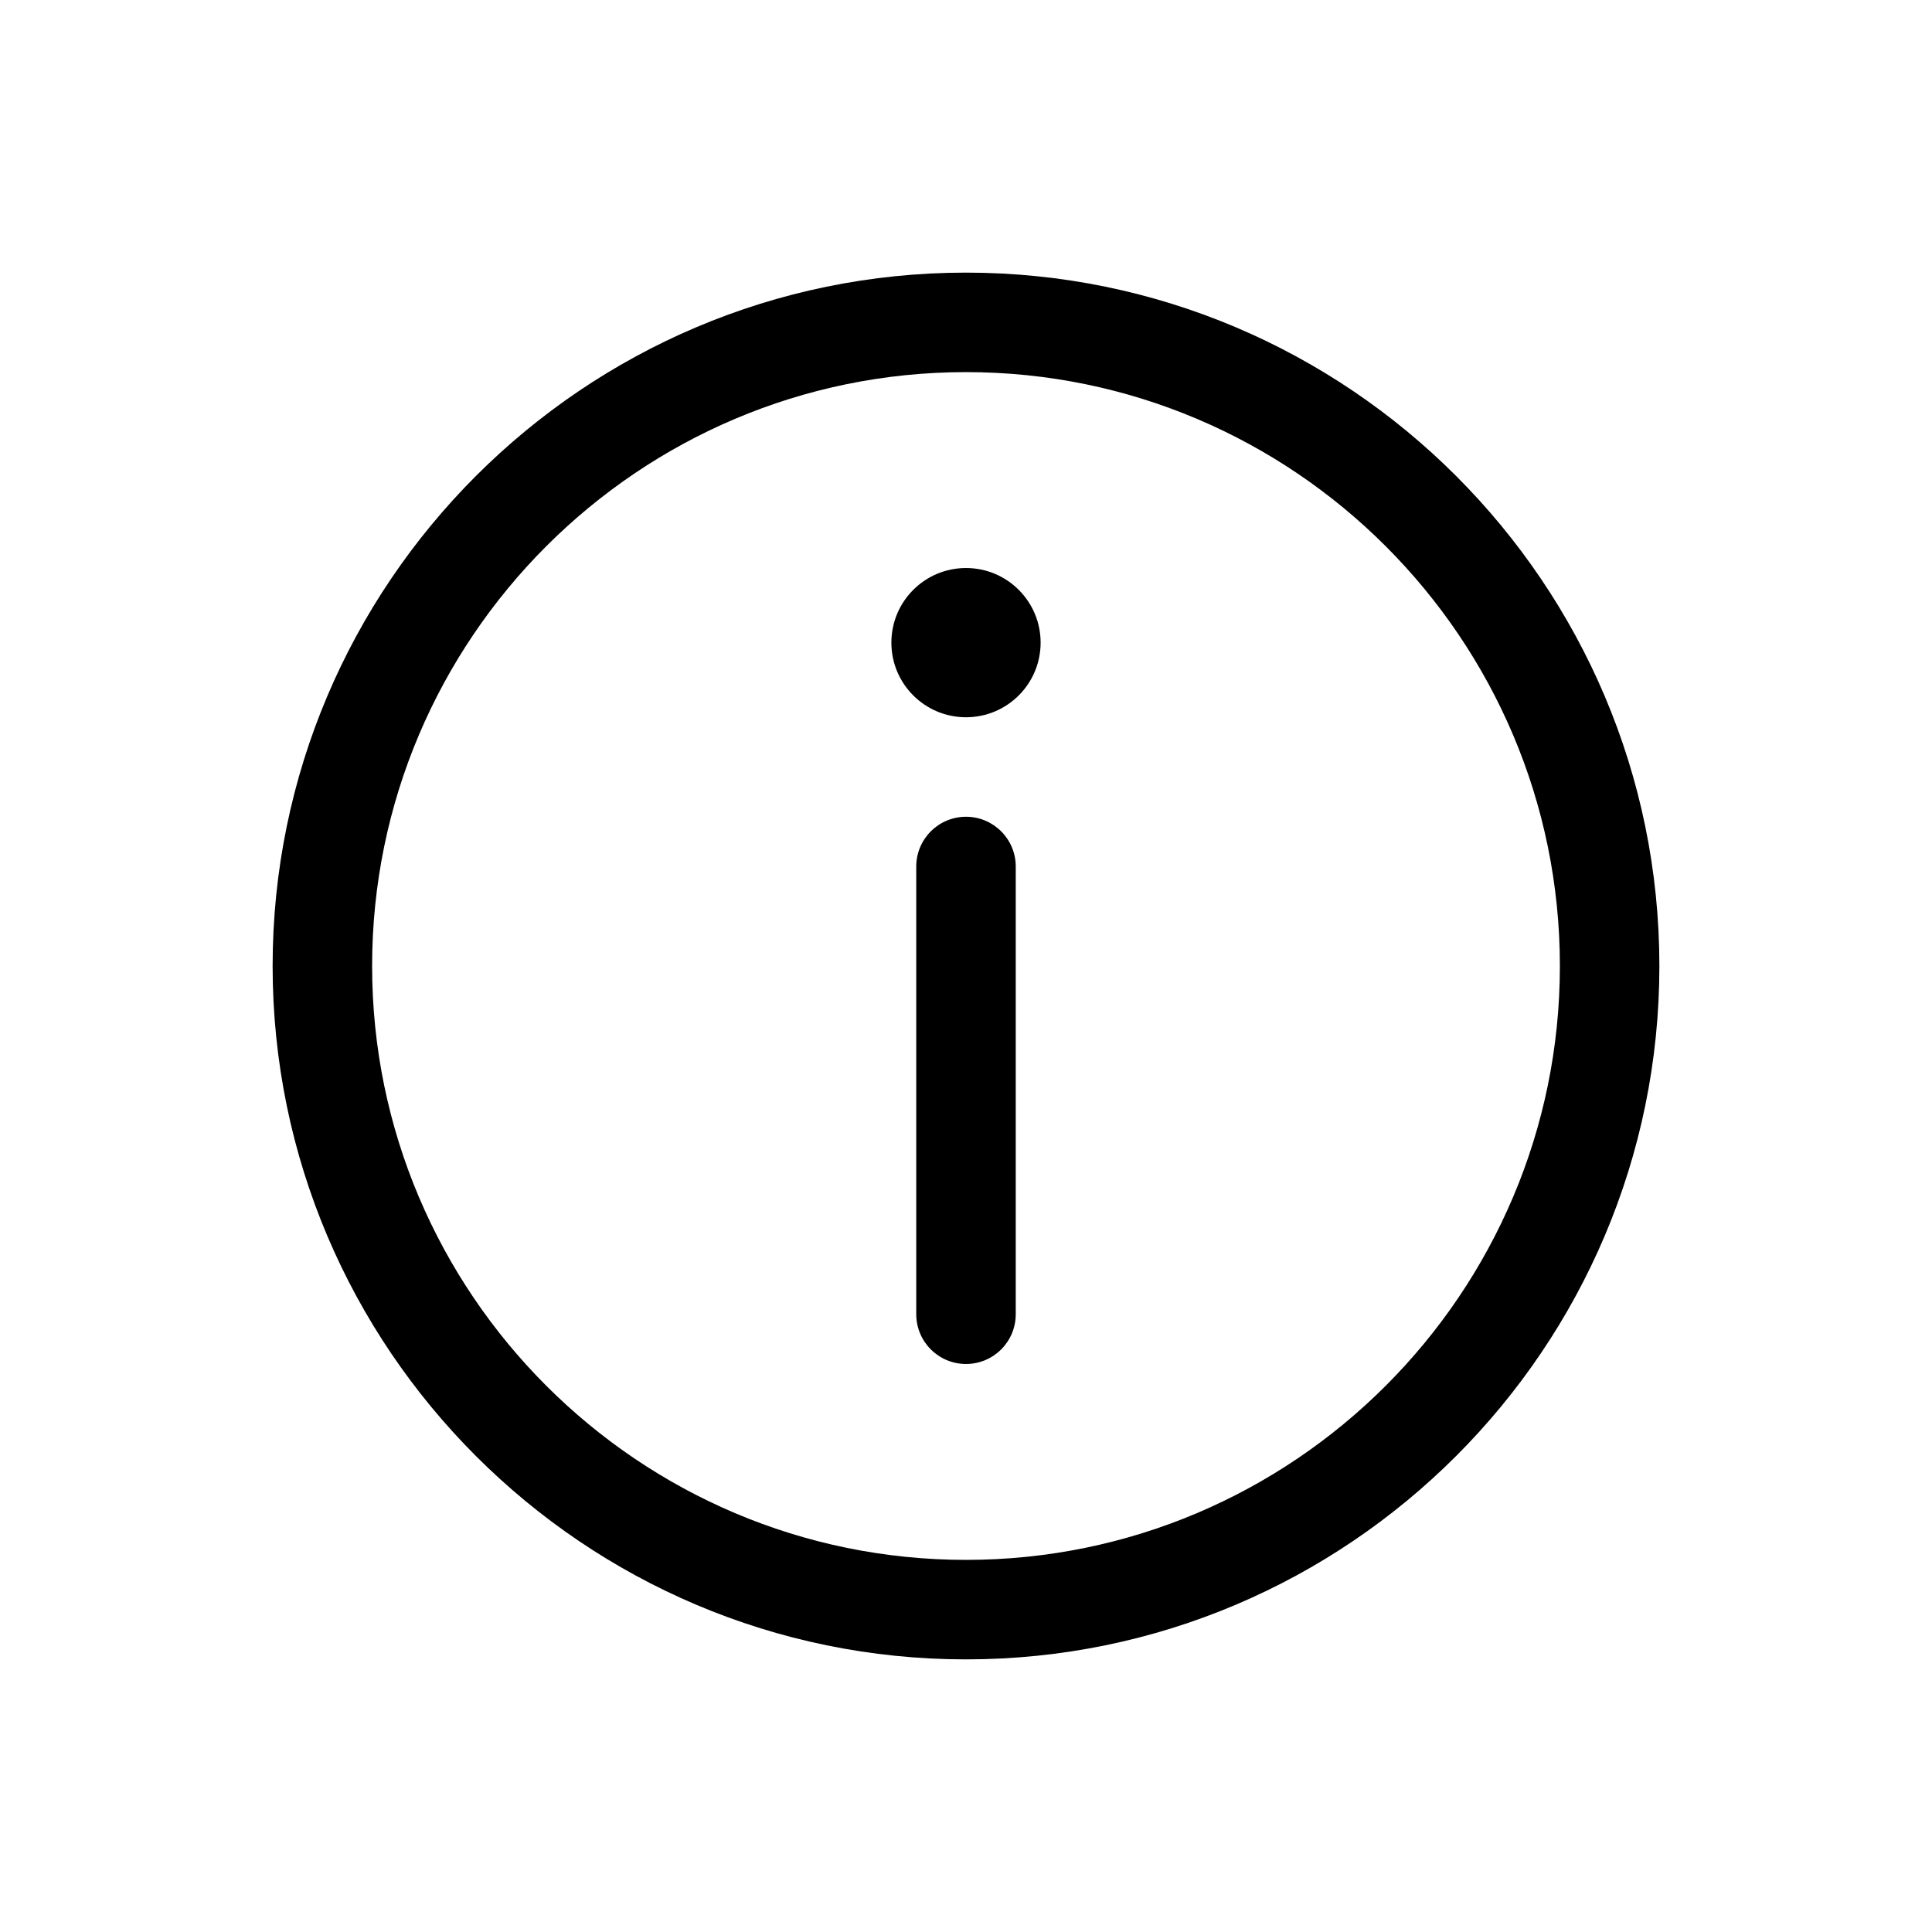
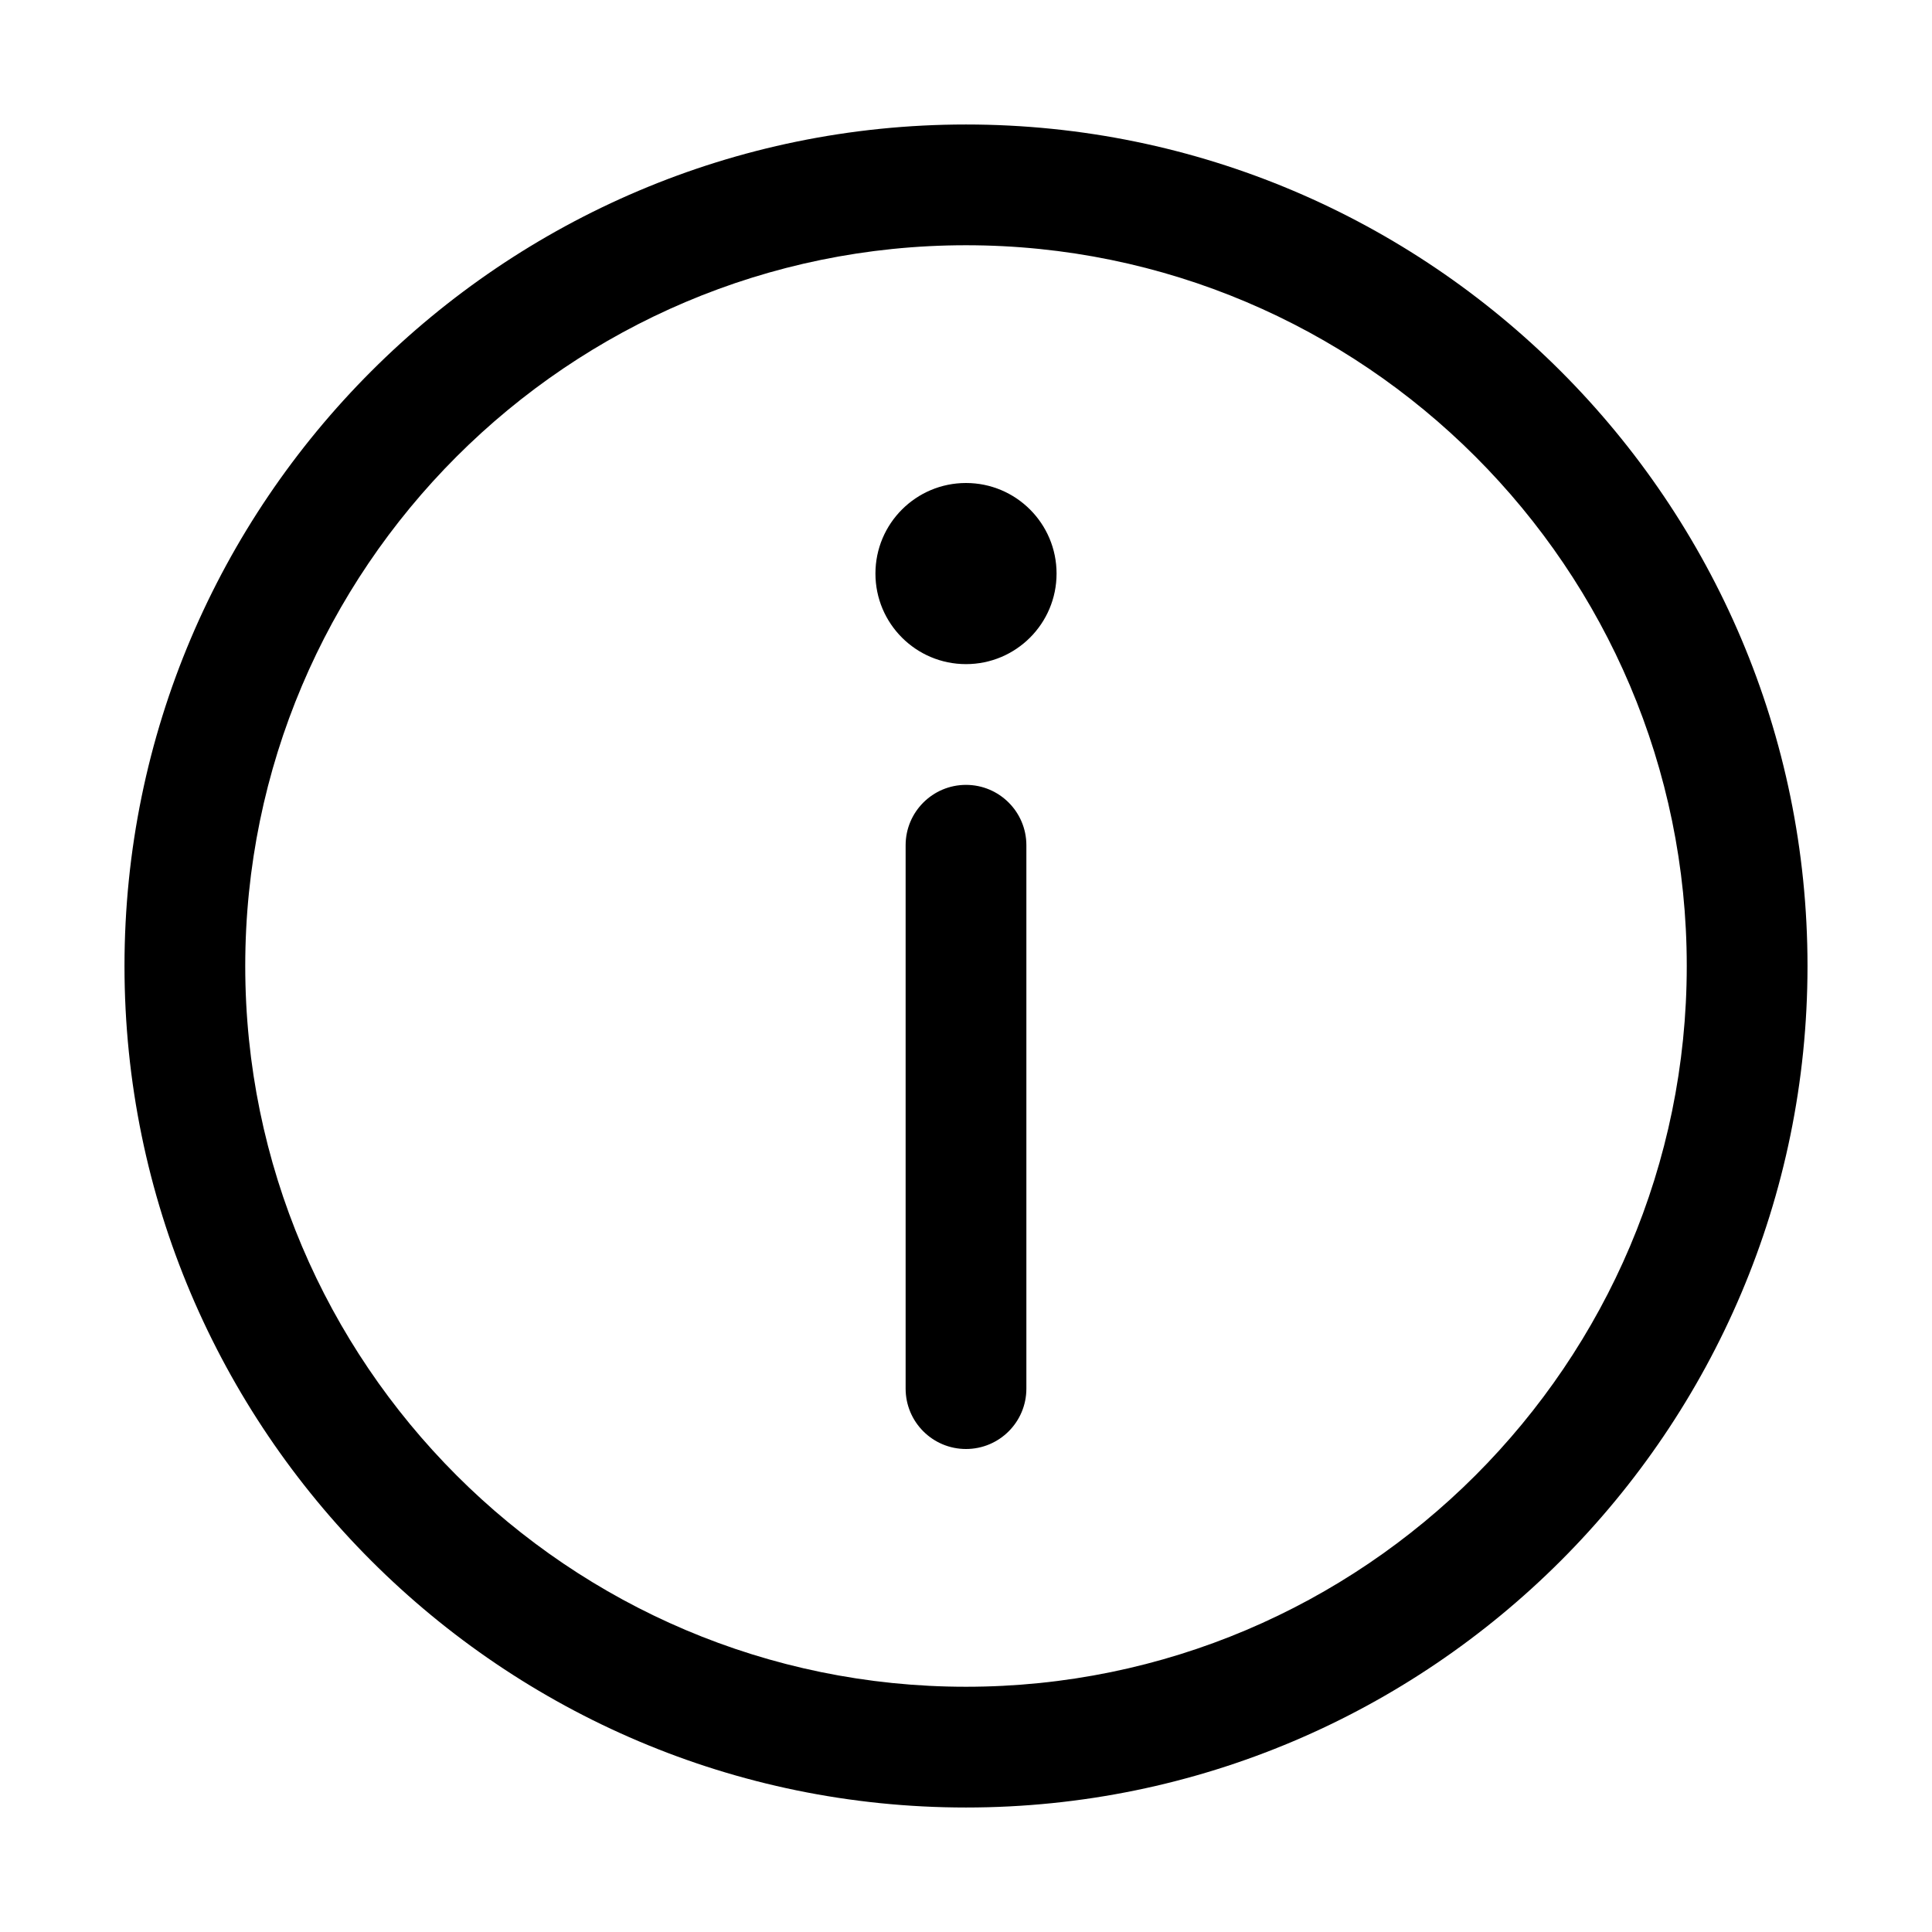
<svg xmlns="http://www.w3.org/2000/svg" class="icon" viewBox="0 0 1024 1024" width="200" height="200">
  <defs>
    <style />
  </defs>
-   <path d="M512 879.506c-202.632 0-367.506-164.848-367.506-367.506 0-202.632 164.874-367.506 367.506-367.506 202.658 0 367.506 164.848 367.506 367.506 0 202.658-164.848 367.506-367.506 367.506zm0-682.277c-173.575 0-314.771 141.196-314.771 314.771 0 173.549 141.196 314.771 314.771 314.771 173.549 0 314.771-141.196 314.771-314.771S685.55 197.229 512 197.229zm-39.55 143.384a1.236 1.236 0 1 0 79.1 0 1.236 1.236 0 1 0-79.1 0zM512 722.938c-14.555 0-26.367-11.787-26.367-26.368V459.266c0-14.555 11.812-26.368 26.367-26.368s26.367 11.813 26.367 26.368V696.57c0 14.581-11.812 26.367-26.367 26.367z" />
+   <path d="M512 958.016C266.08 958.016 65.984 757.952 65.984 512 65.984 266.08 266.08 65.984 512 65.984c245.952 0 446.016 200.064 446.016 446.016 0 245.952-200.064 446.016-446.016 446.016zm0-828.032c-210.656 0-382.016 171.36-382.016 382.016 0 210.624 171.36 382.016 382.016 382.016 210.624 0 382.016-171.36 382.016-382.016S722.624 129.984 512 129.984zM464 304a1.5 1.5 0 1 0 96 0 1.5 1.5 0 1 0-96 0zm48 464c-17.664 0-32-14.304-32-32V448c0-17.664 14.336-32 32-32s32 14.336 32 32v288c0 17.696-14.336 32-32 32z" />
</svg>
